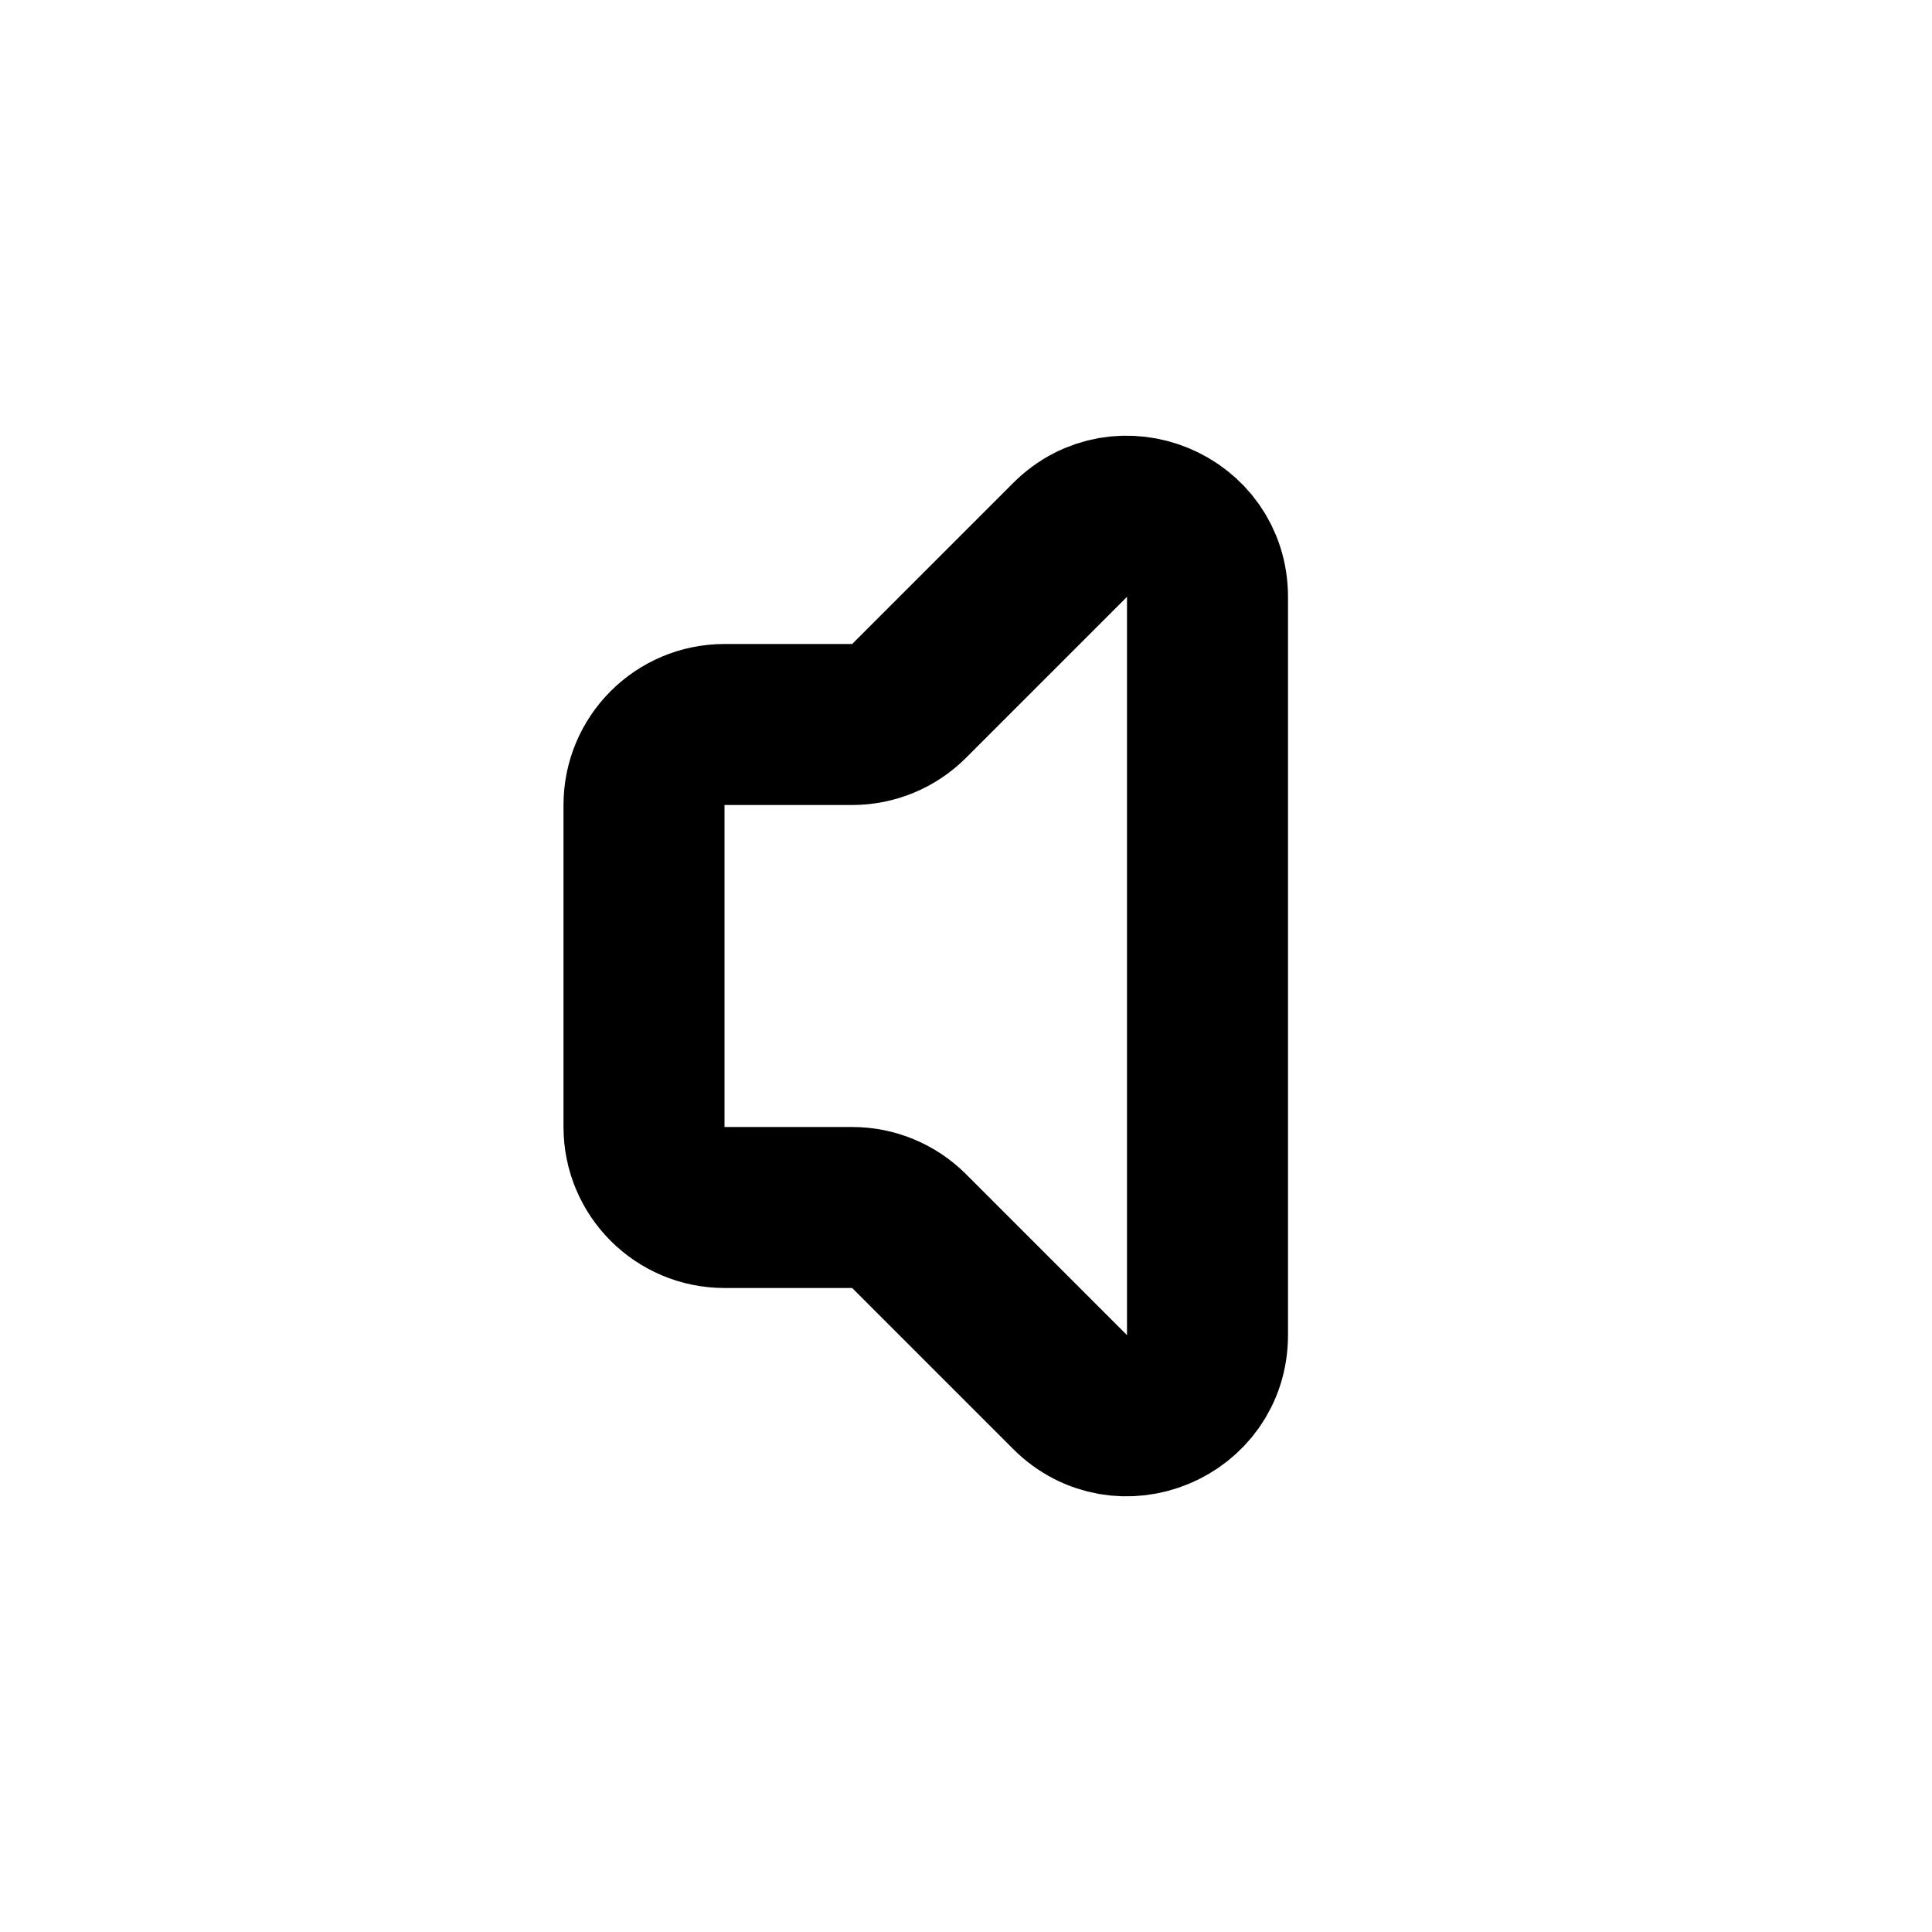
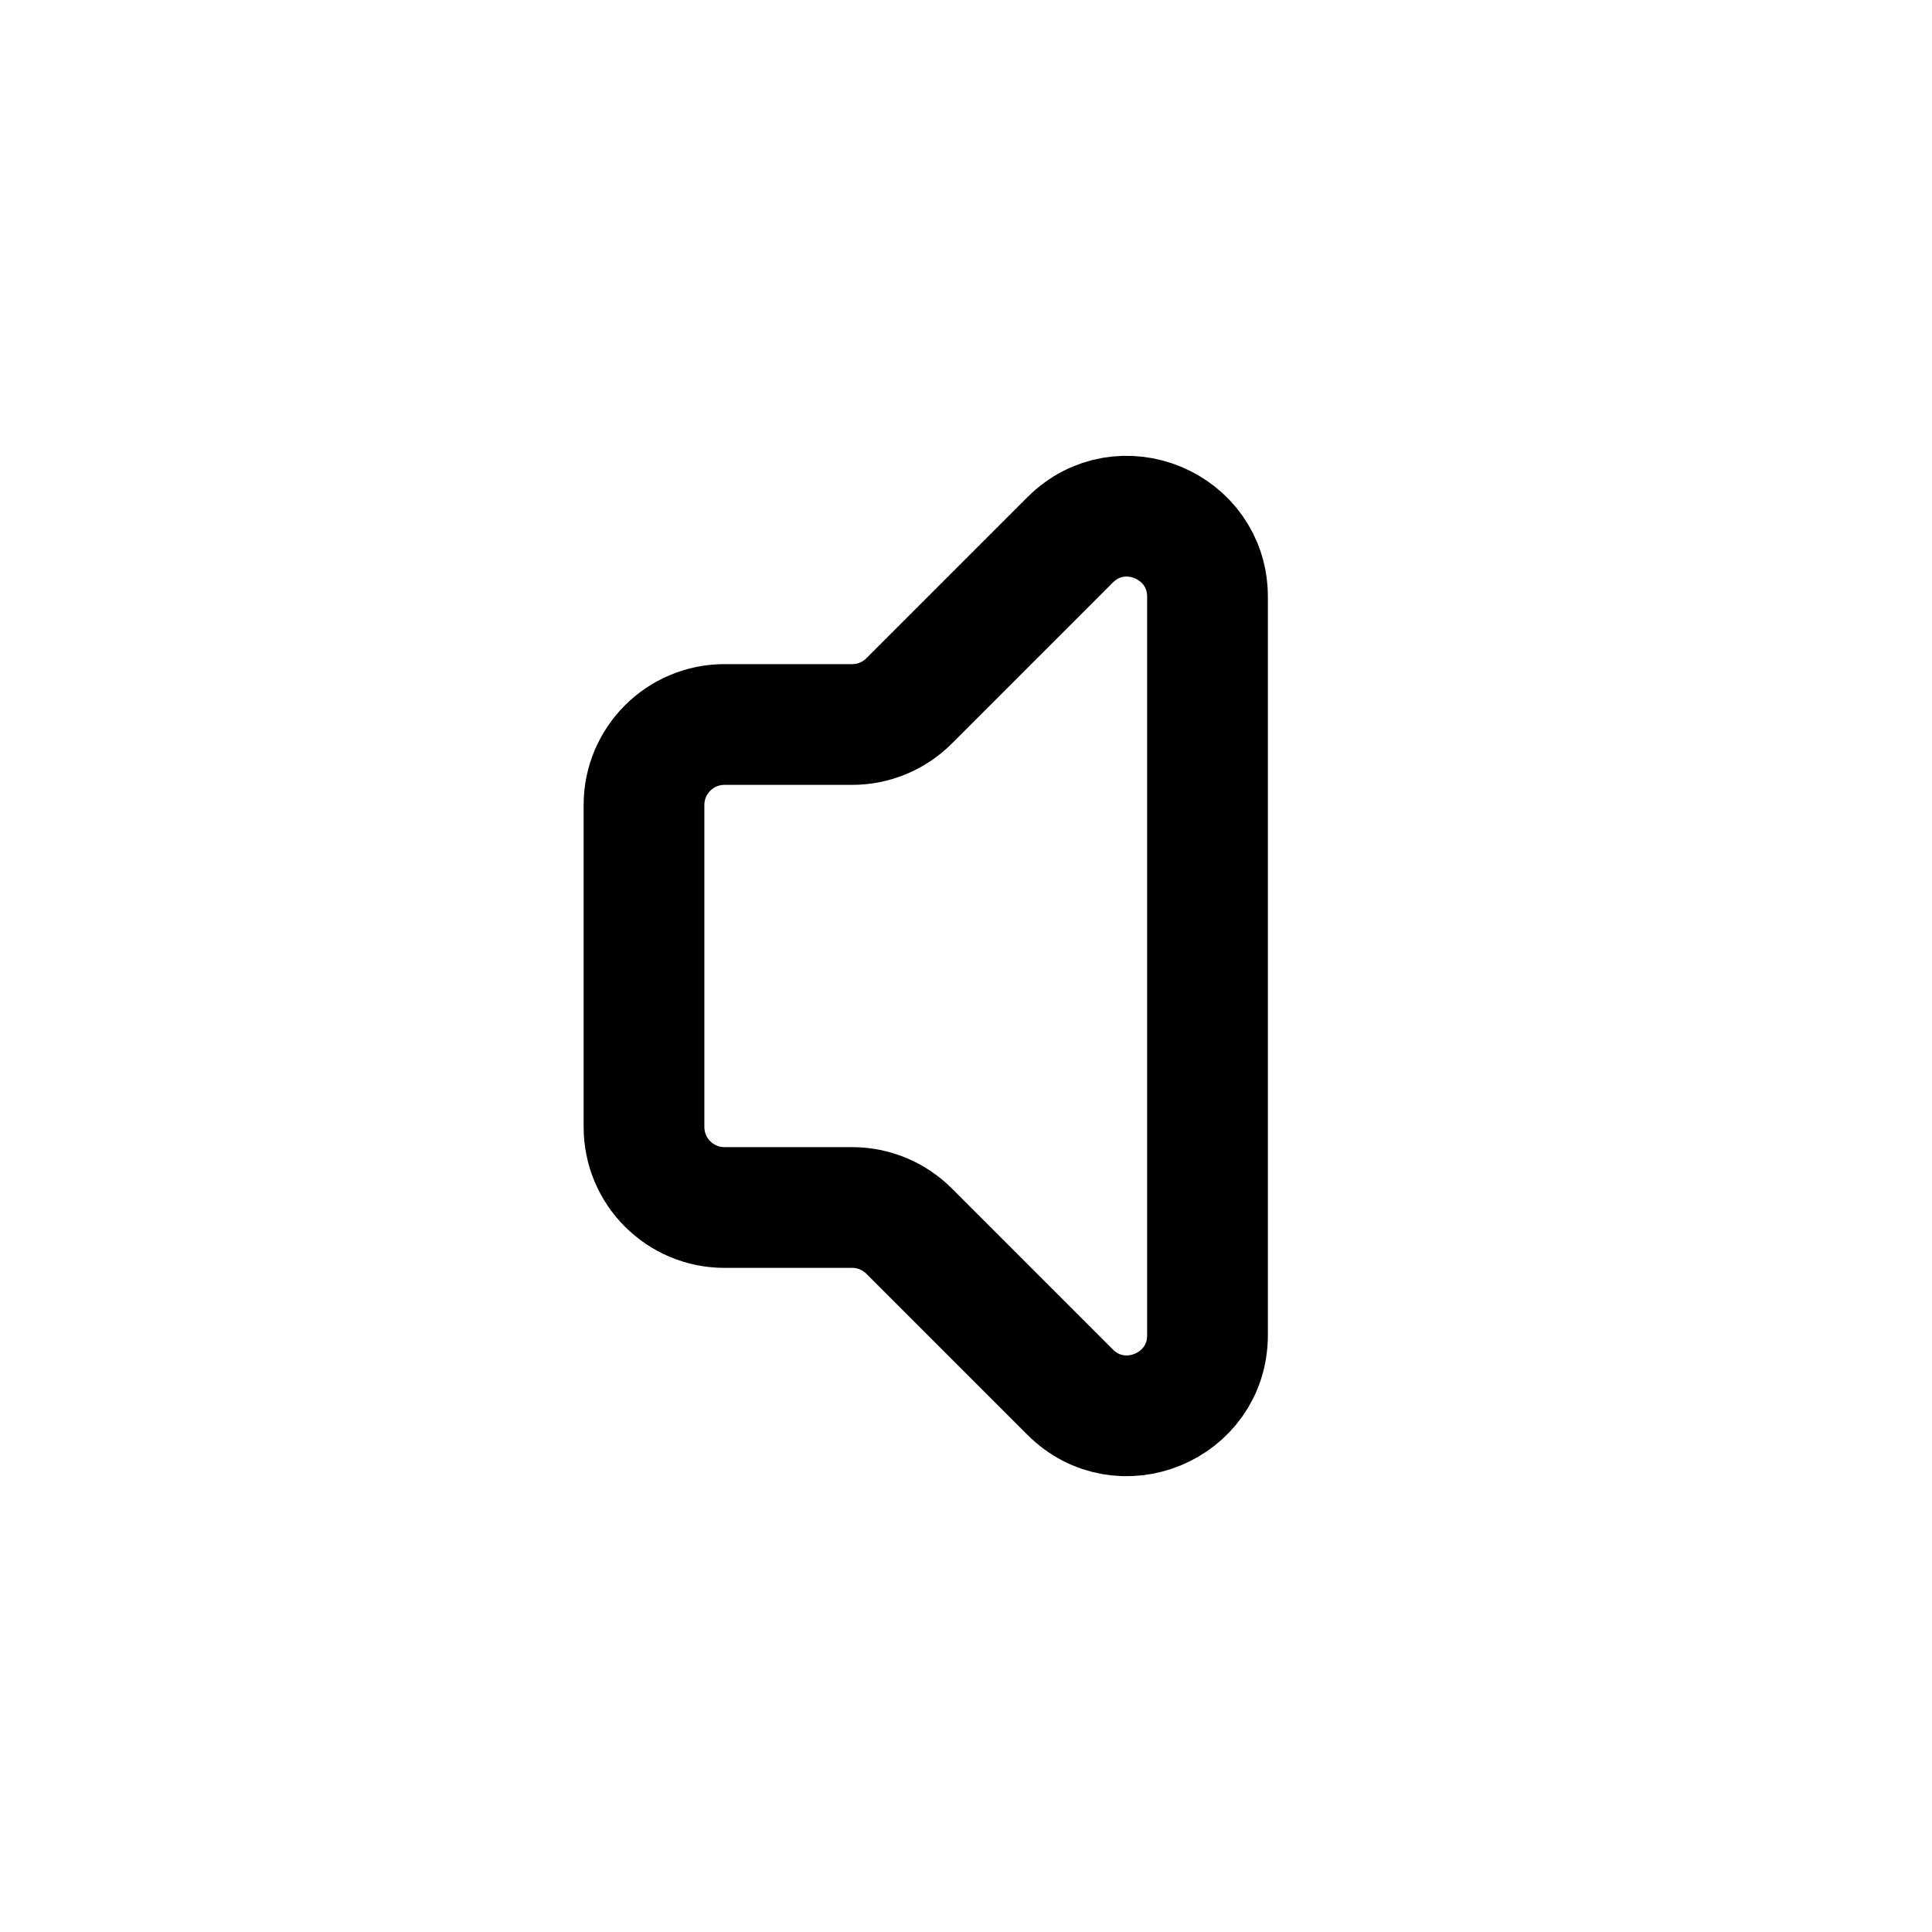
<svg xmlns="http://www.w3.org/2000/svg" width="24" height="24">
-   <path fill="none" stroke="currentColor" stroke-linecap="round" stroke-width="2" d="M15 16.586V7.414c0-.89-1.077-1.337-1.707-.707l-2 2a1 1 0 0 1-.707.293H9a1 1 0 0 0-1 1v4a1 1 0 0 0 1 1h1.586a1 1 0 0 1 .707.293l2 2c.63.63 1.707.184 1.707-.707Z" />
+   <path fill="none" stroke="currentColor" stroke-linecap="round" stroke-width="1.5" d="M15 16.586V7.414c0-.89-1.077-1.337-1.707-.707l-2 2a1 1 0 0 1-.707.293H9a1 1 0 0 0-1 1v4a1 1 0 0 0 1 1h1.586a1 1 0 0 1 .707.293l2 2c.63.63 1.707.184 1.707-.707Z" />
</svg>
